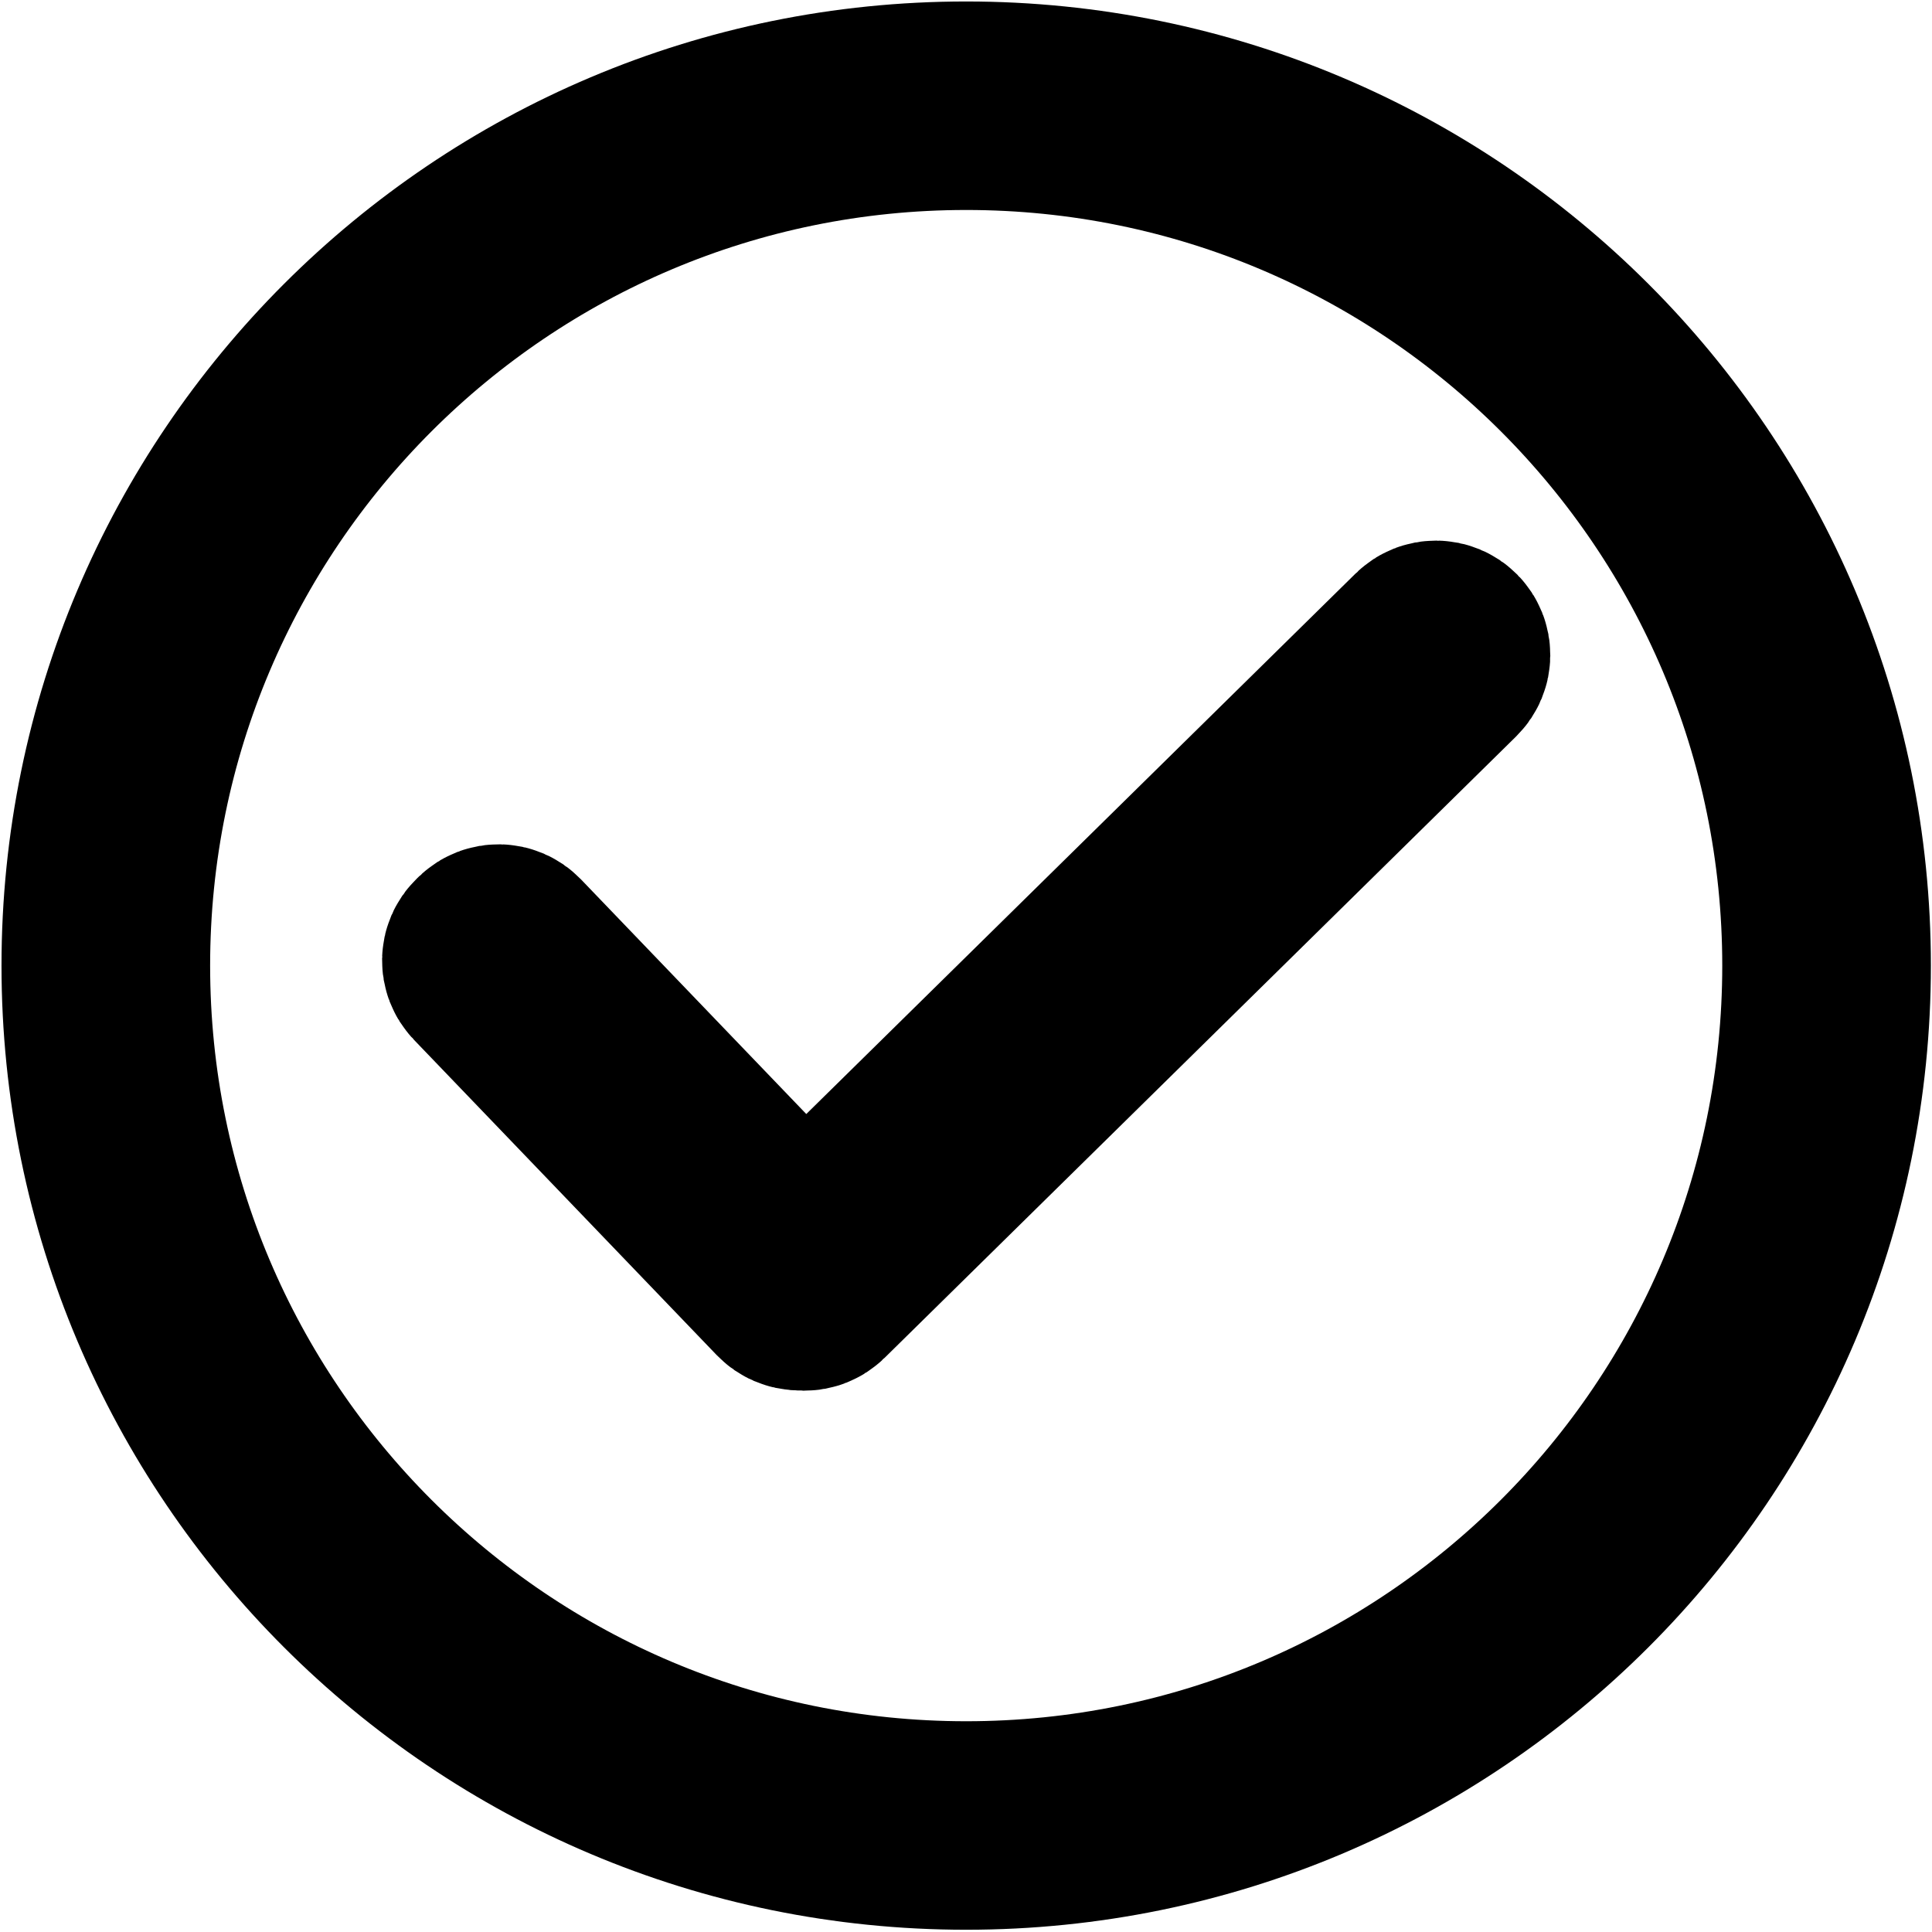
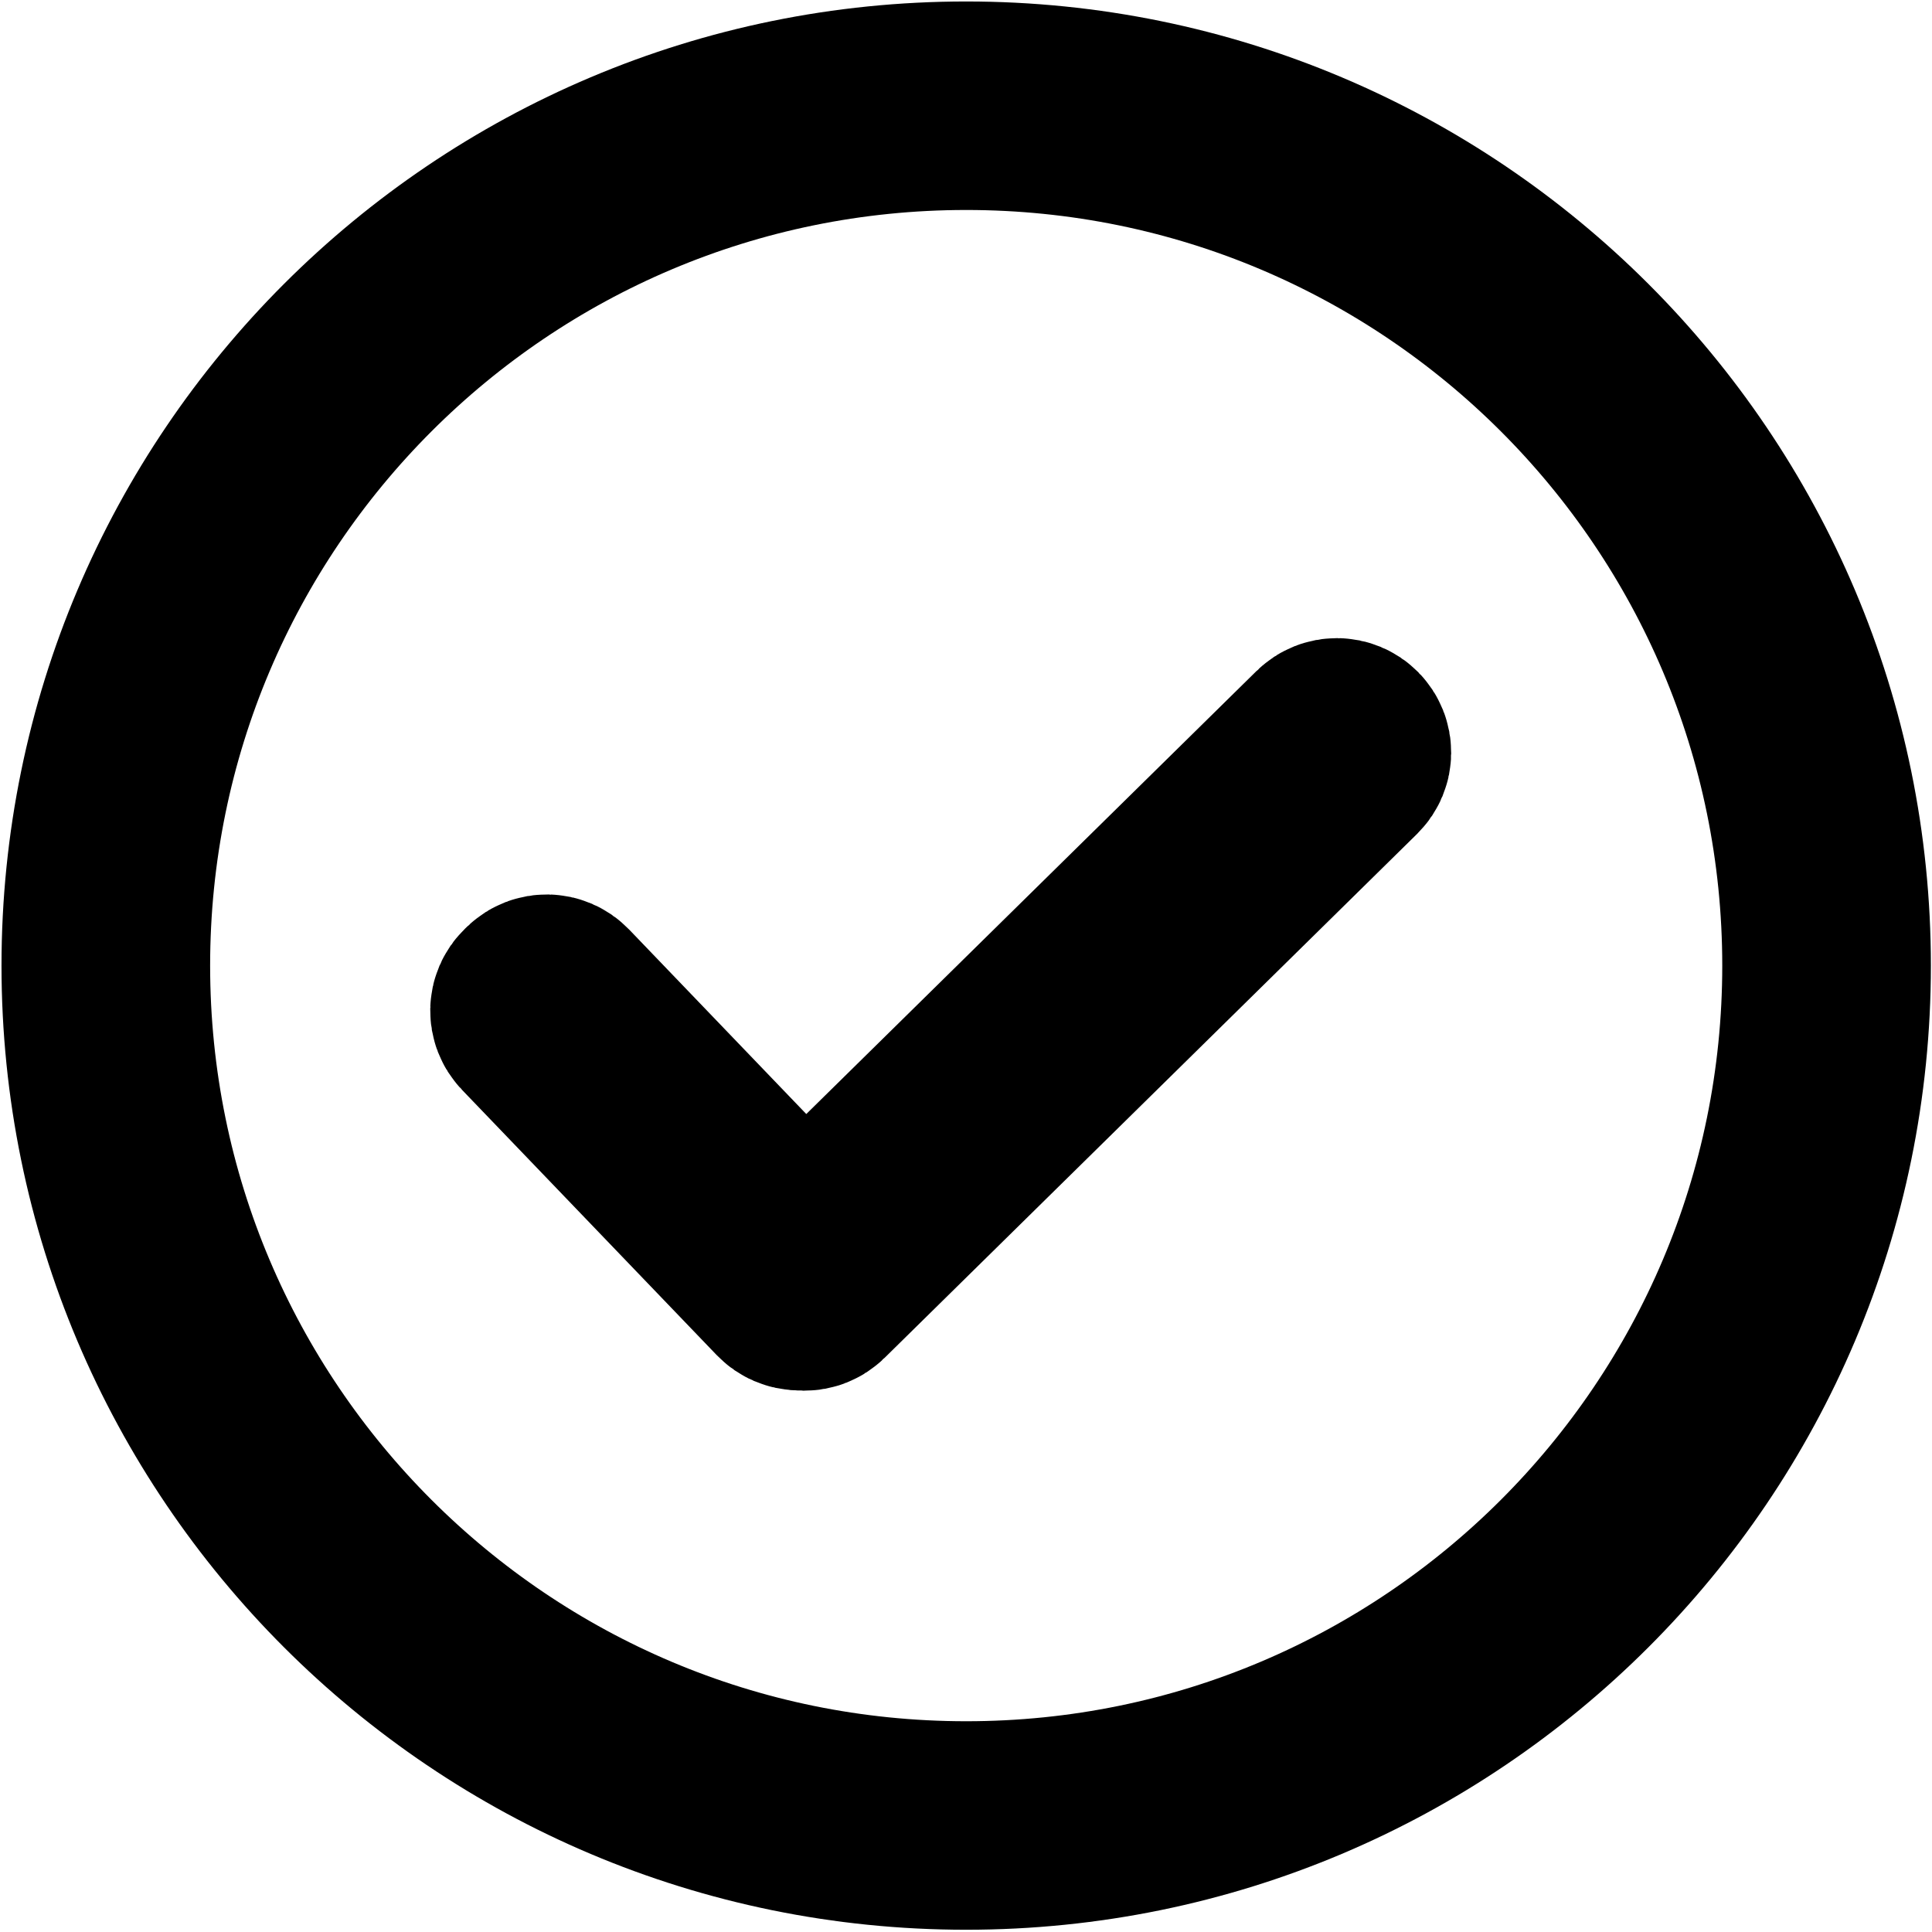
<svg xmlns="http://www.w3.org/2000/svg" width="40" height="40" viewBox="0 0 24.745 24.745" version="1.1" id="svg1">
  <defs id="defs1" />
  <g id="layer1" transform="matrix(0.8906967,0,0,0.8901849,-9.376721,-9.371664)" style="fill:none;fill-opacity:1;stroke:currentColor;stroke-opacity:1">
    <circle style="fill:none;fill-opacity:1;stroke:currentColor;stroke-width:3;stroke-opacity:1" id="path1" cx="24.421" cy="24.421" r="12.372" />
    <g id="g2" transform="translate(-0.6861721,4.093862)" style="fill:none;fill-opacity:1;stroke:currentColor;stroke-opacity:1">
-       <rect style="fill:none;fill-opacity:1;stroke:currentColor;stroke-width:3;stroke-opacity:1" id="rect1" width="13.034" height="0.29" x="-1.31" y="33.508" ry="0.145" transform="rotate(-44.55401)" />
-       <rect style="fill:none;fill-opacity:1;stroke:currentColor;stroke-width:3;stroke-opacity:1" id="rect2" width="6.579" height="0.331" x="-33.756" y="-0.928" ry="0.145" transform="rotate(-133.8204)" />
+       <rect style="fill:none;fill-opacity:1;stroke:currentColor;stroke-width:3;stroke-opacity:1" id="rect1" width="11.034" height="0.29" x="-1.31" y="33.508" ry="0.145" transform="rotate(-44.55401)" />
+       <rect style="fill:none;fill-opacity:1;stroke:currentColor;stroke-width:3;stroke-opacity:1" id="rect2" width="5.579" height="0.331" x="-33.756" y="-0.928" ry="0.145" transform="rotate(-133.8204)" />
    </g>
  </g>
</svg>
